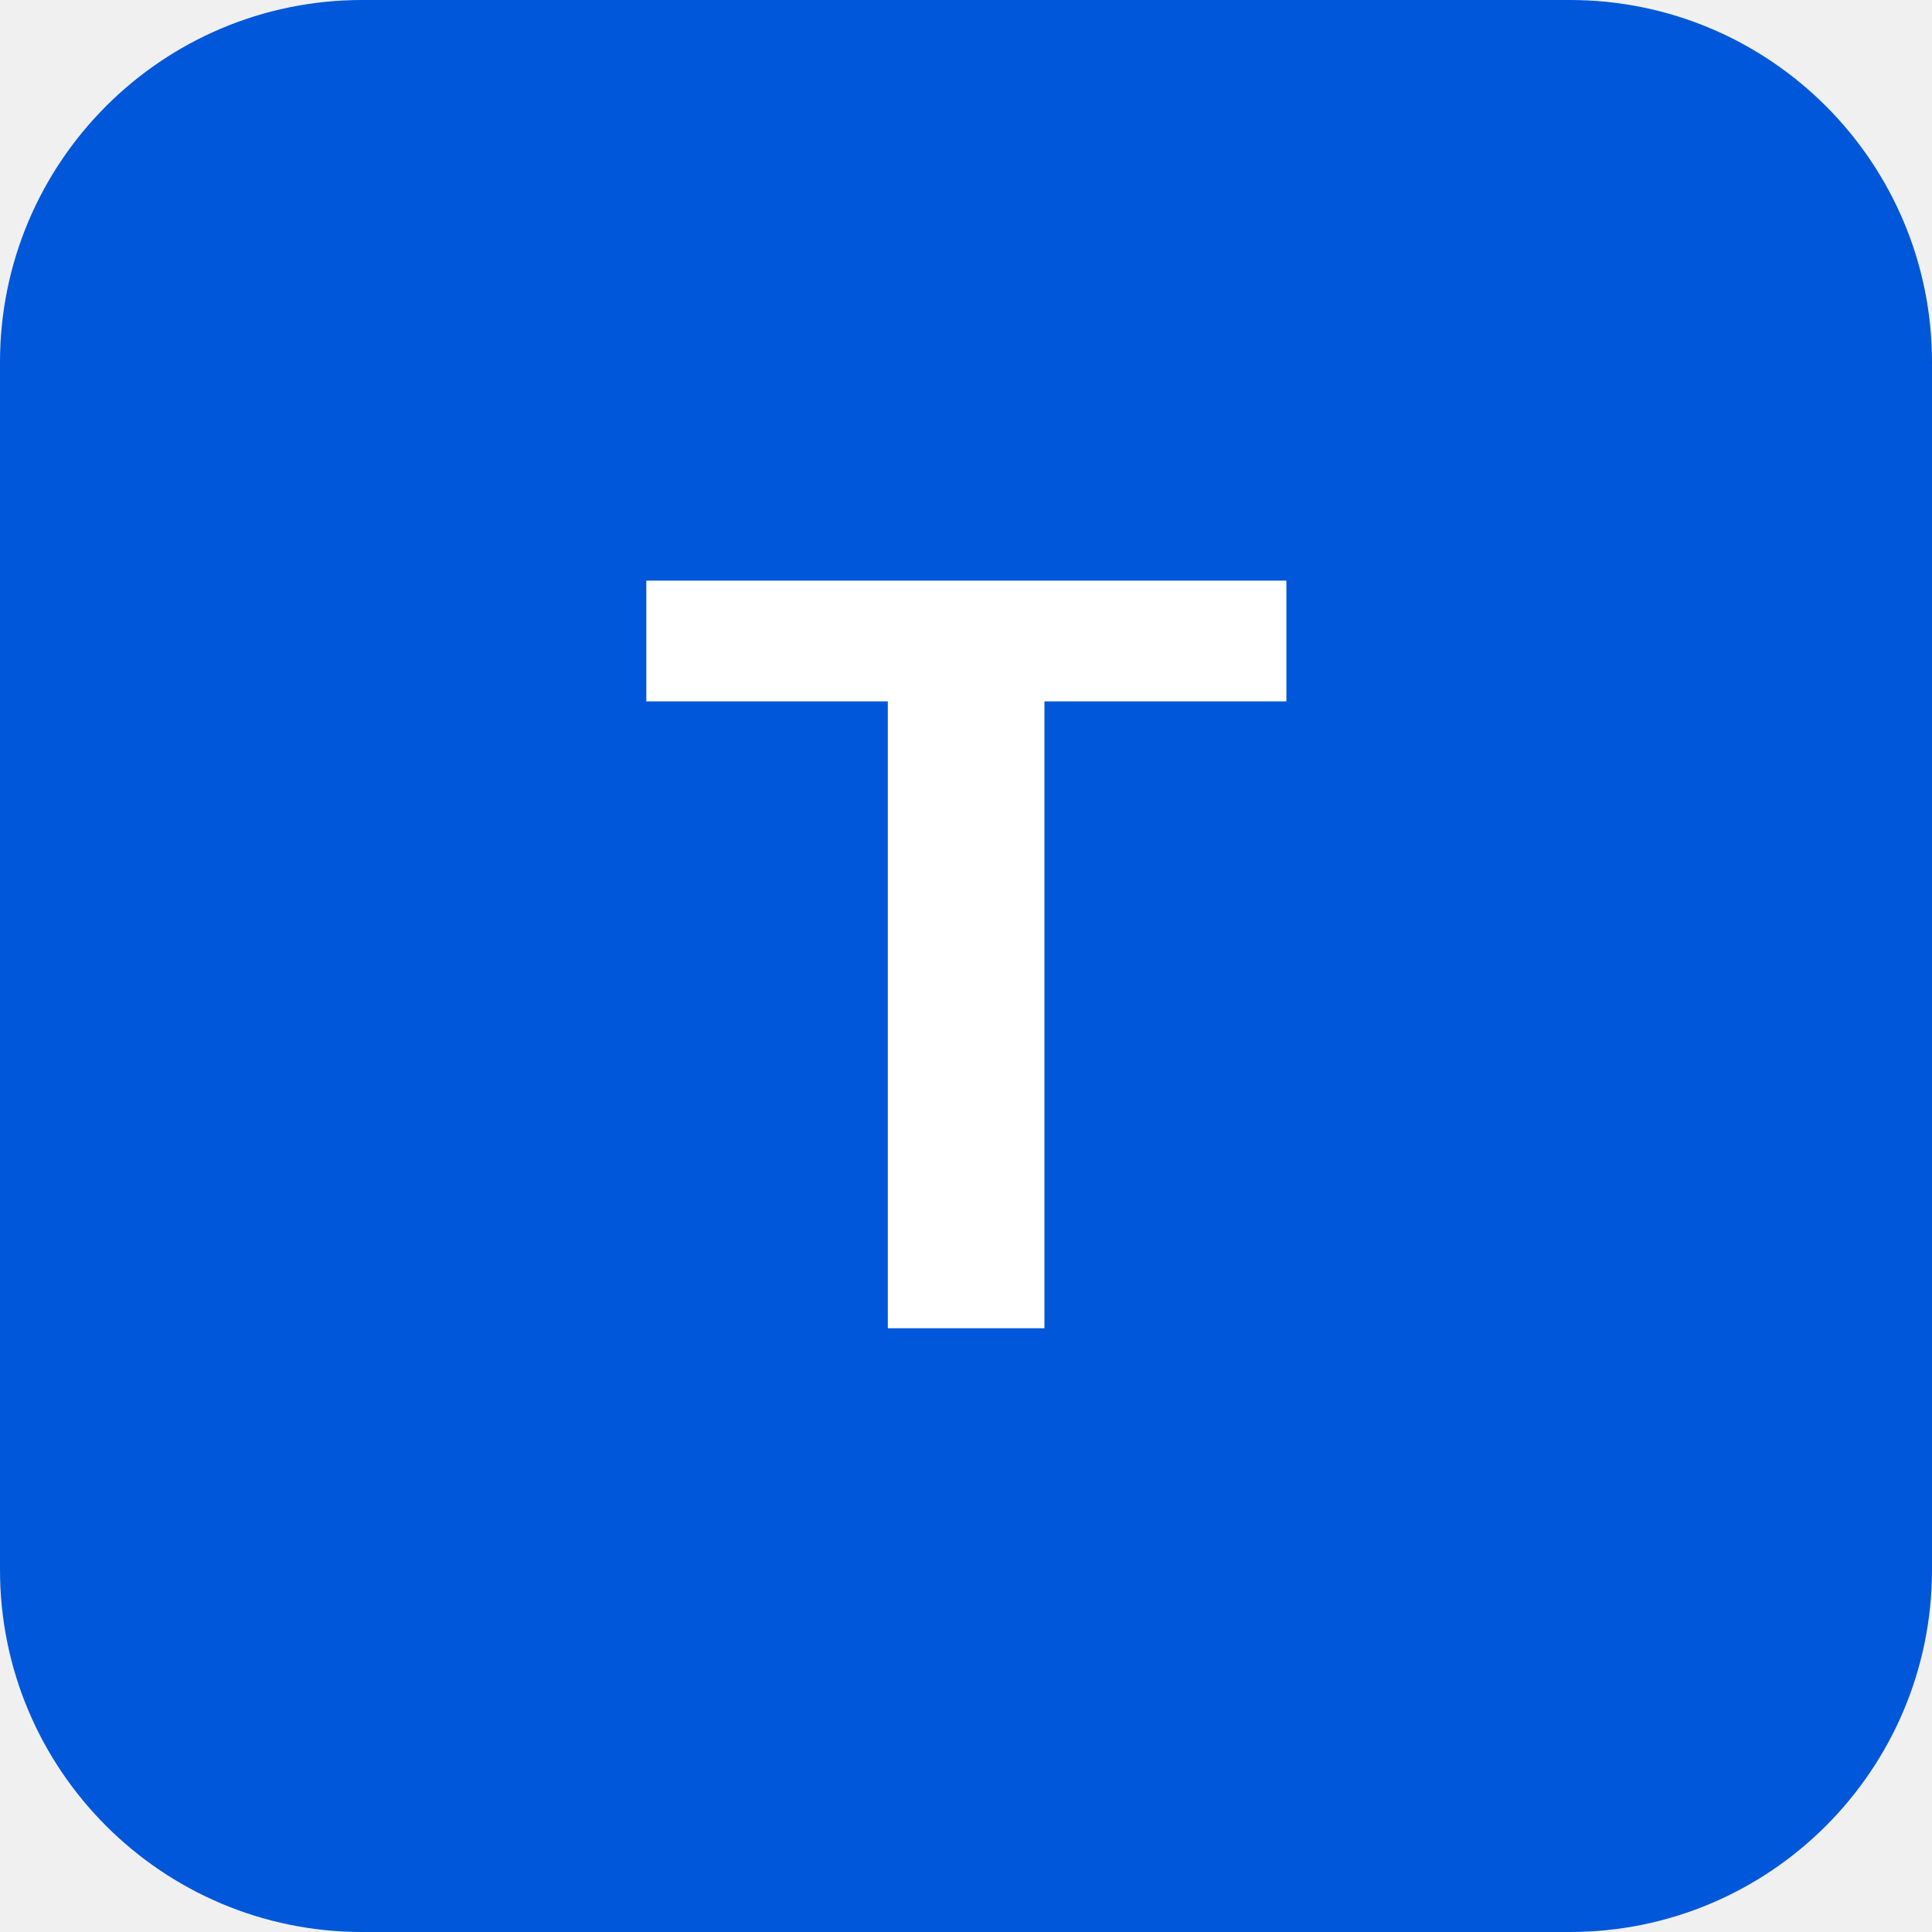
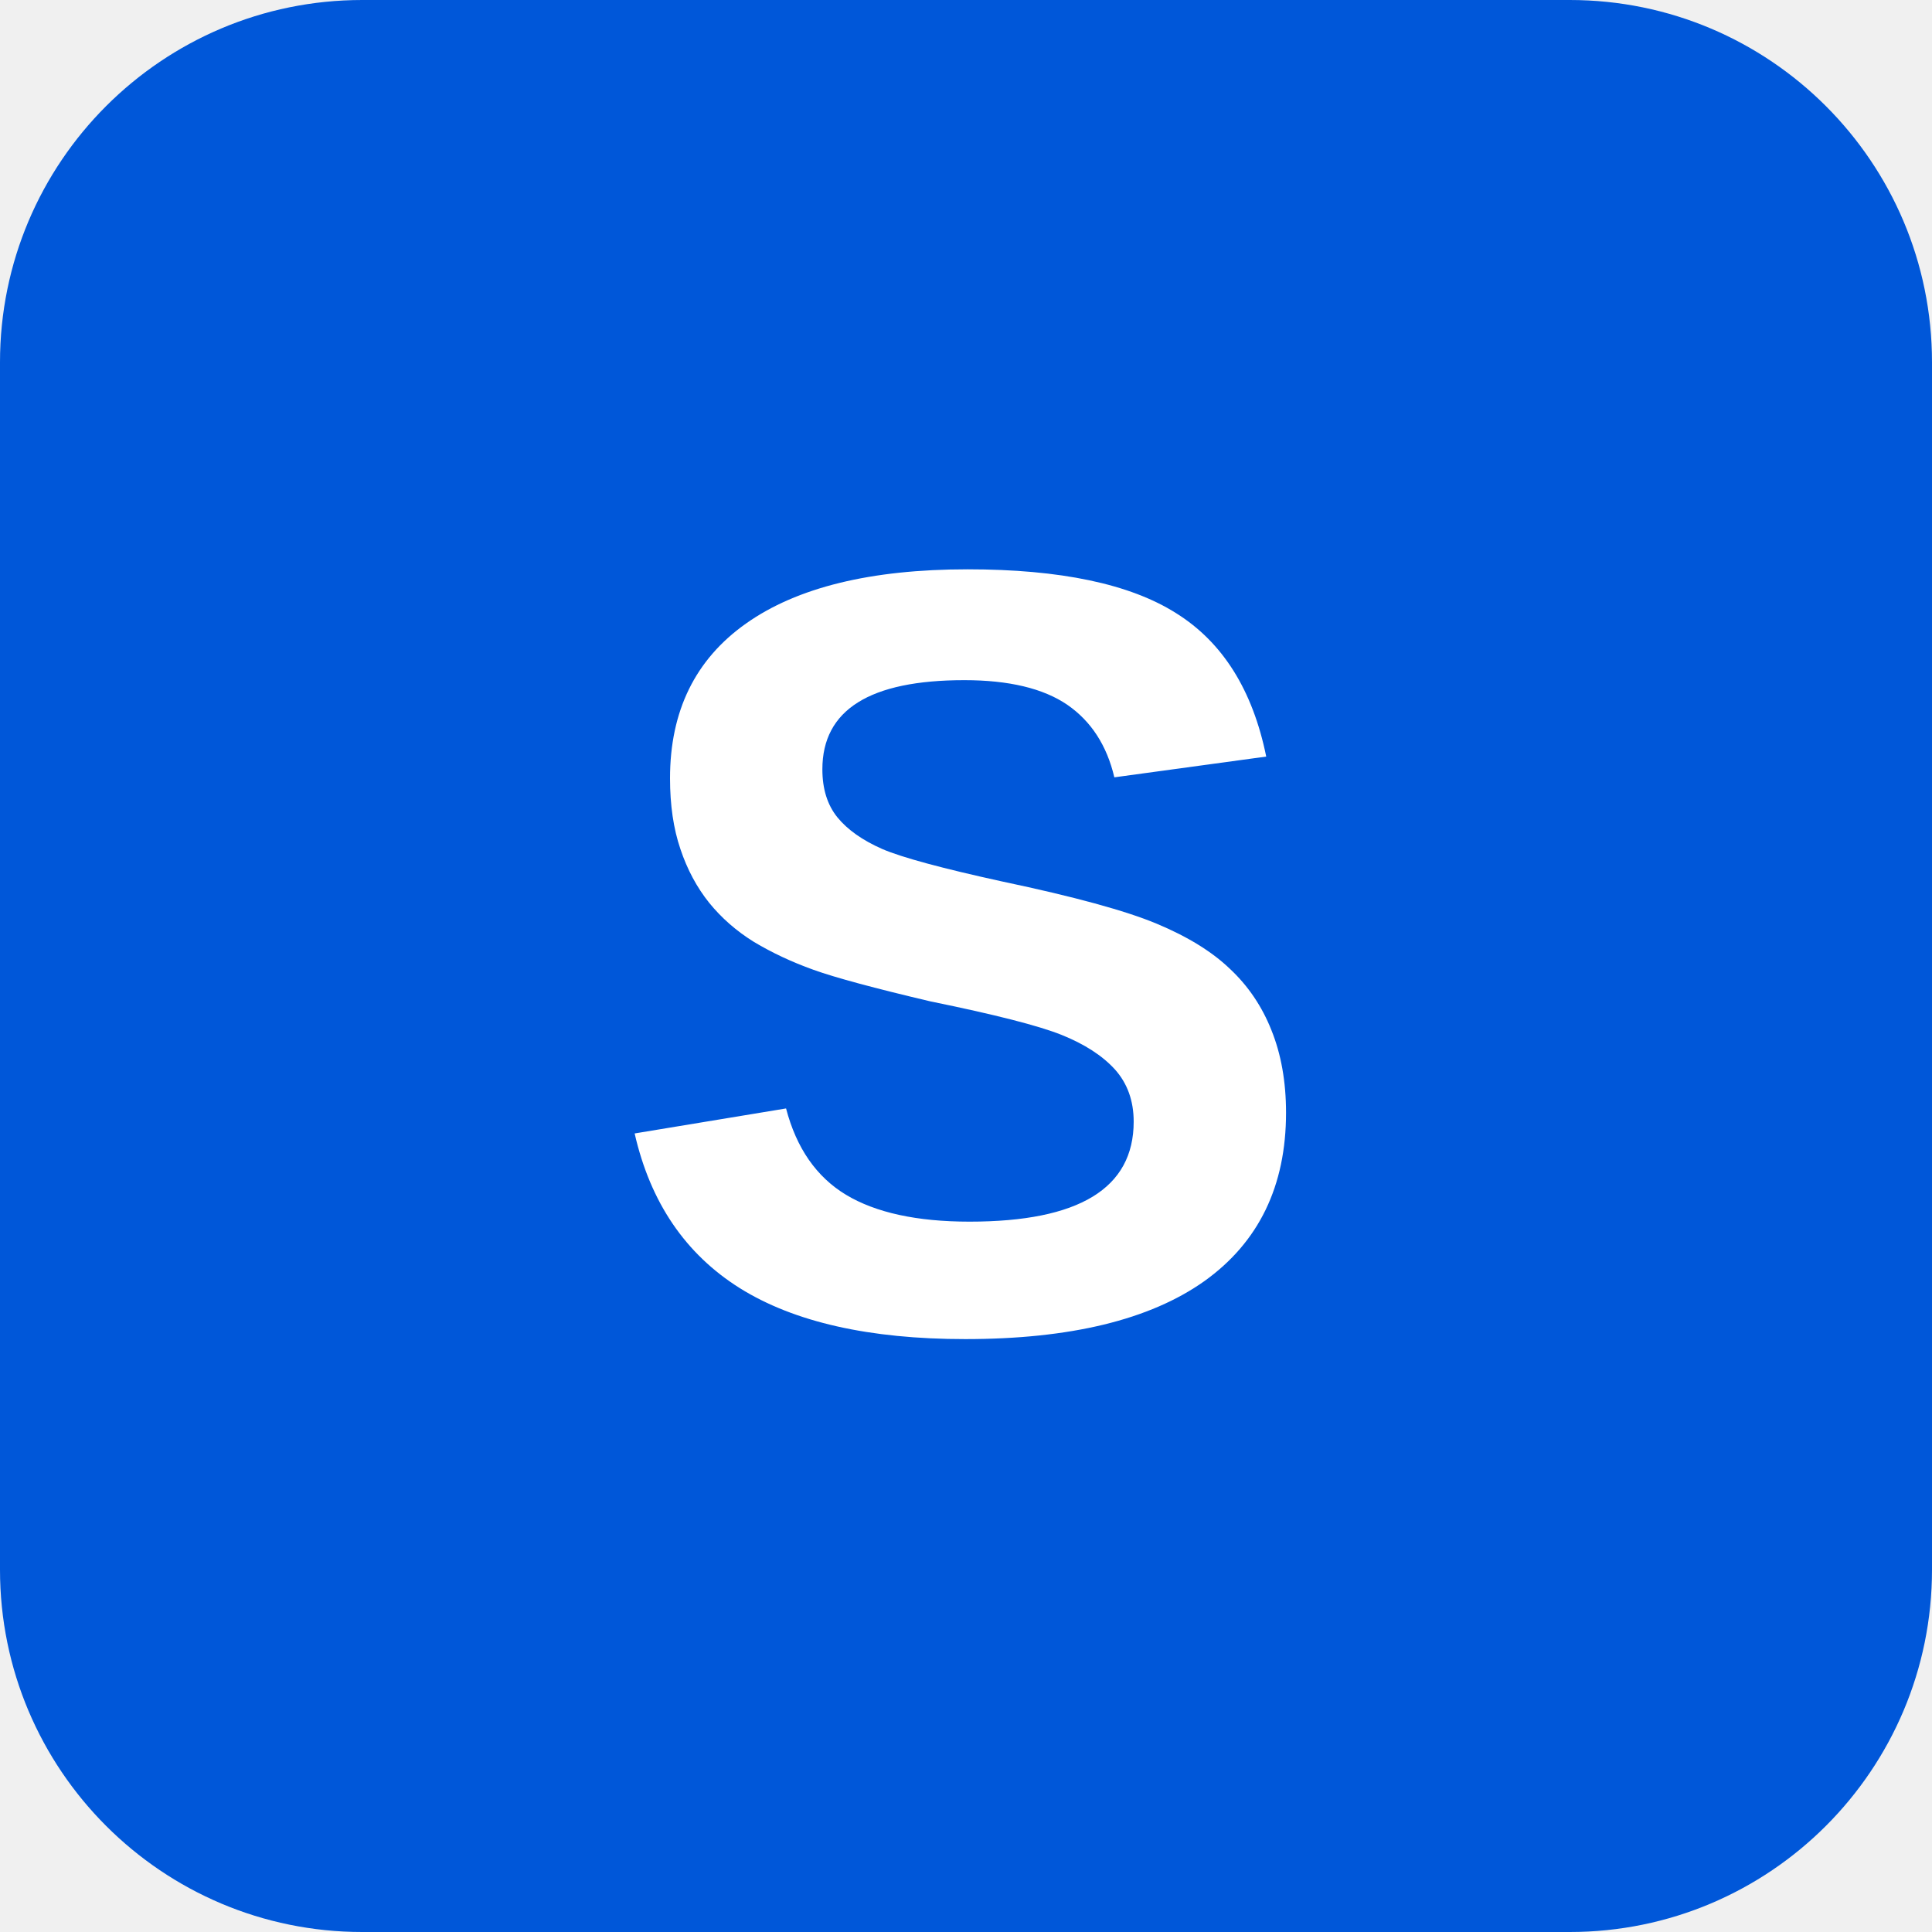
<svg xmlns="http://www.w3.org/2000/svg" viewBox="0 0 64 64">
  <rect width="64" height="64" rx="12" fill="#0057D9" />
-   <text x="32" y="44" font-family="Arial,sans-serif" font-size="36" font-weight="bold" fill="white" text-anchor="middle">T</text>
+   <text x="32" y="44" font-family="Arial,sans-serif" font-size="36" font-weight="bold" fill="white" text-anchor="middle">S</text>
</svg>
